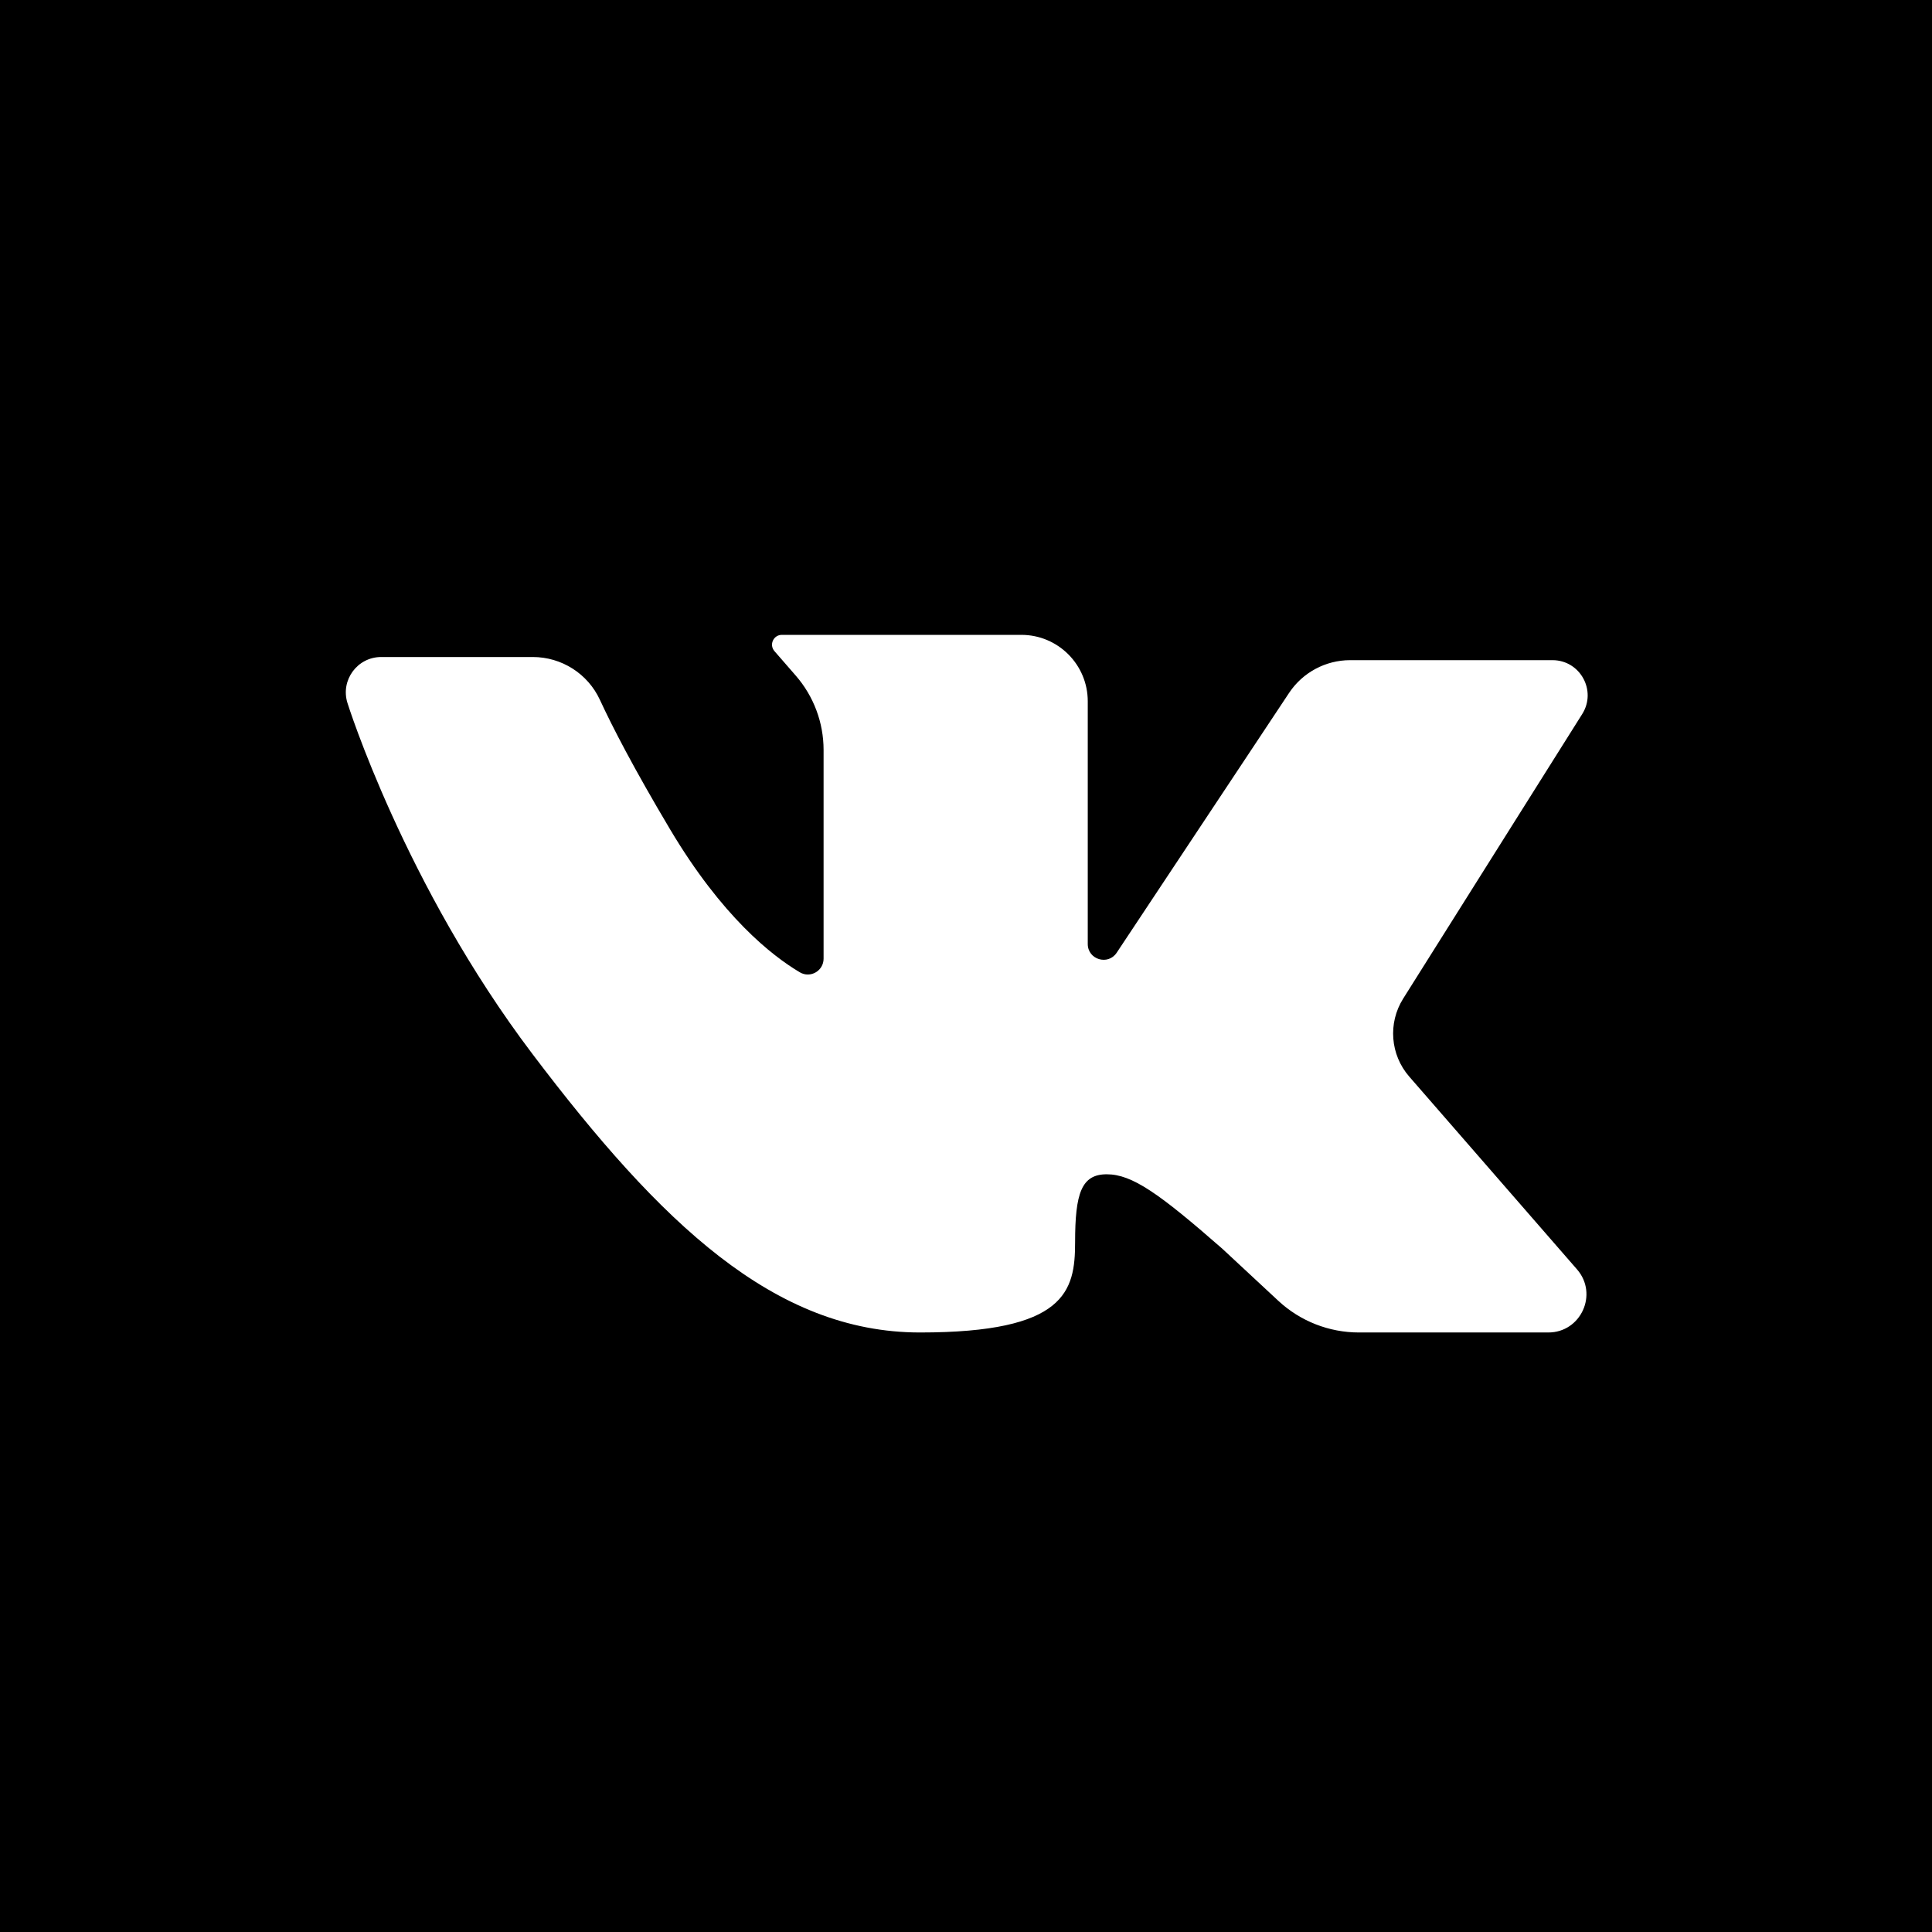
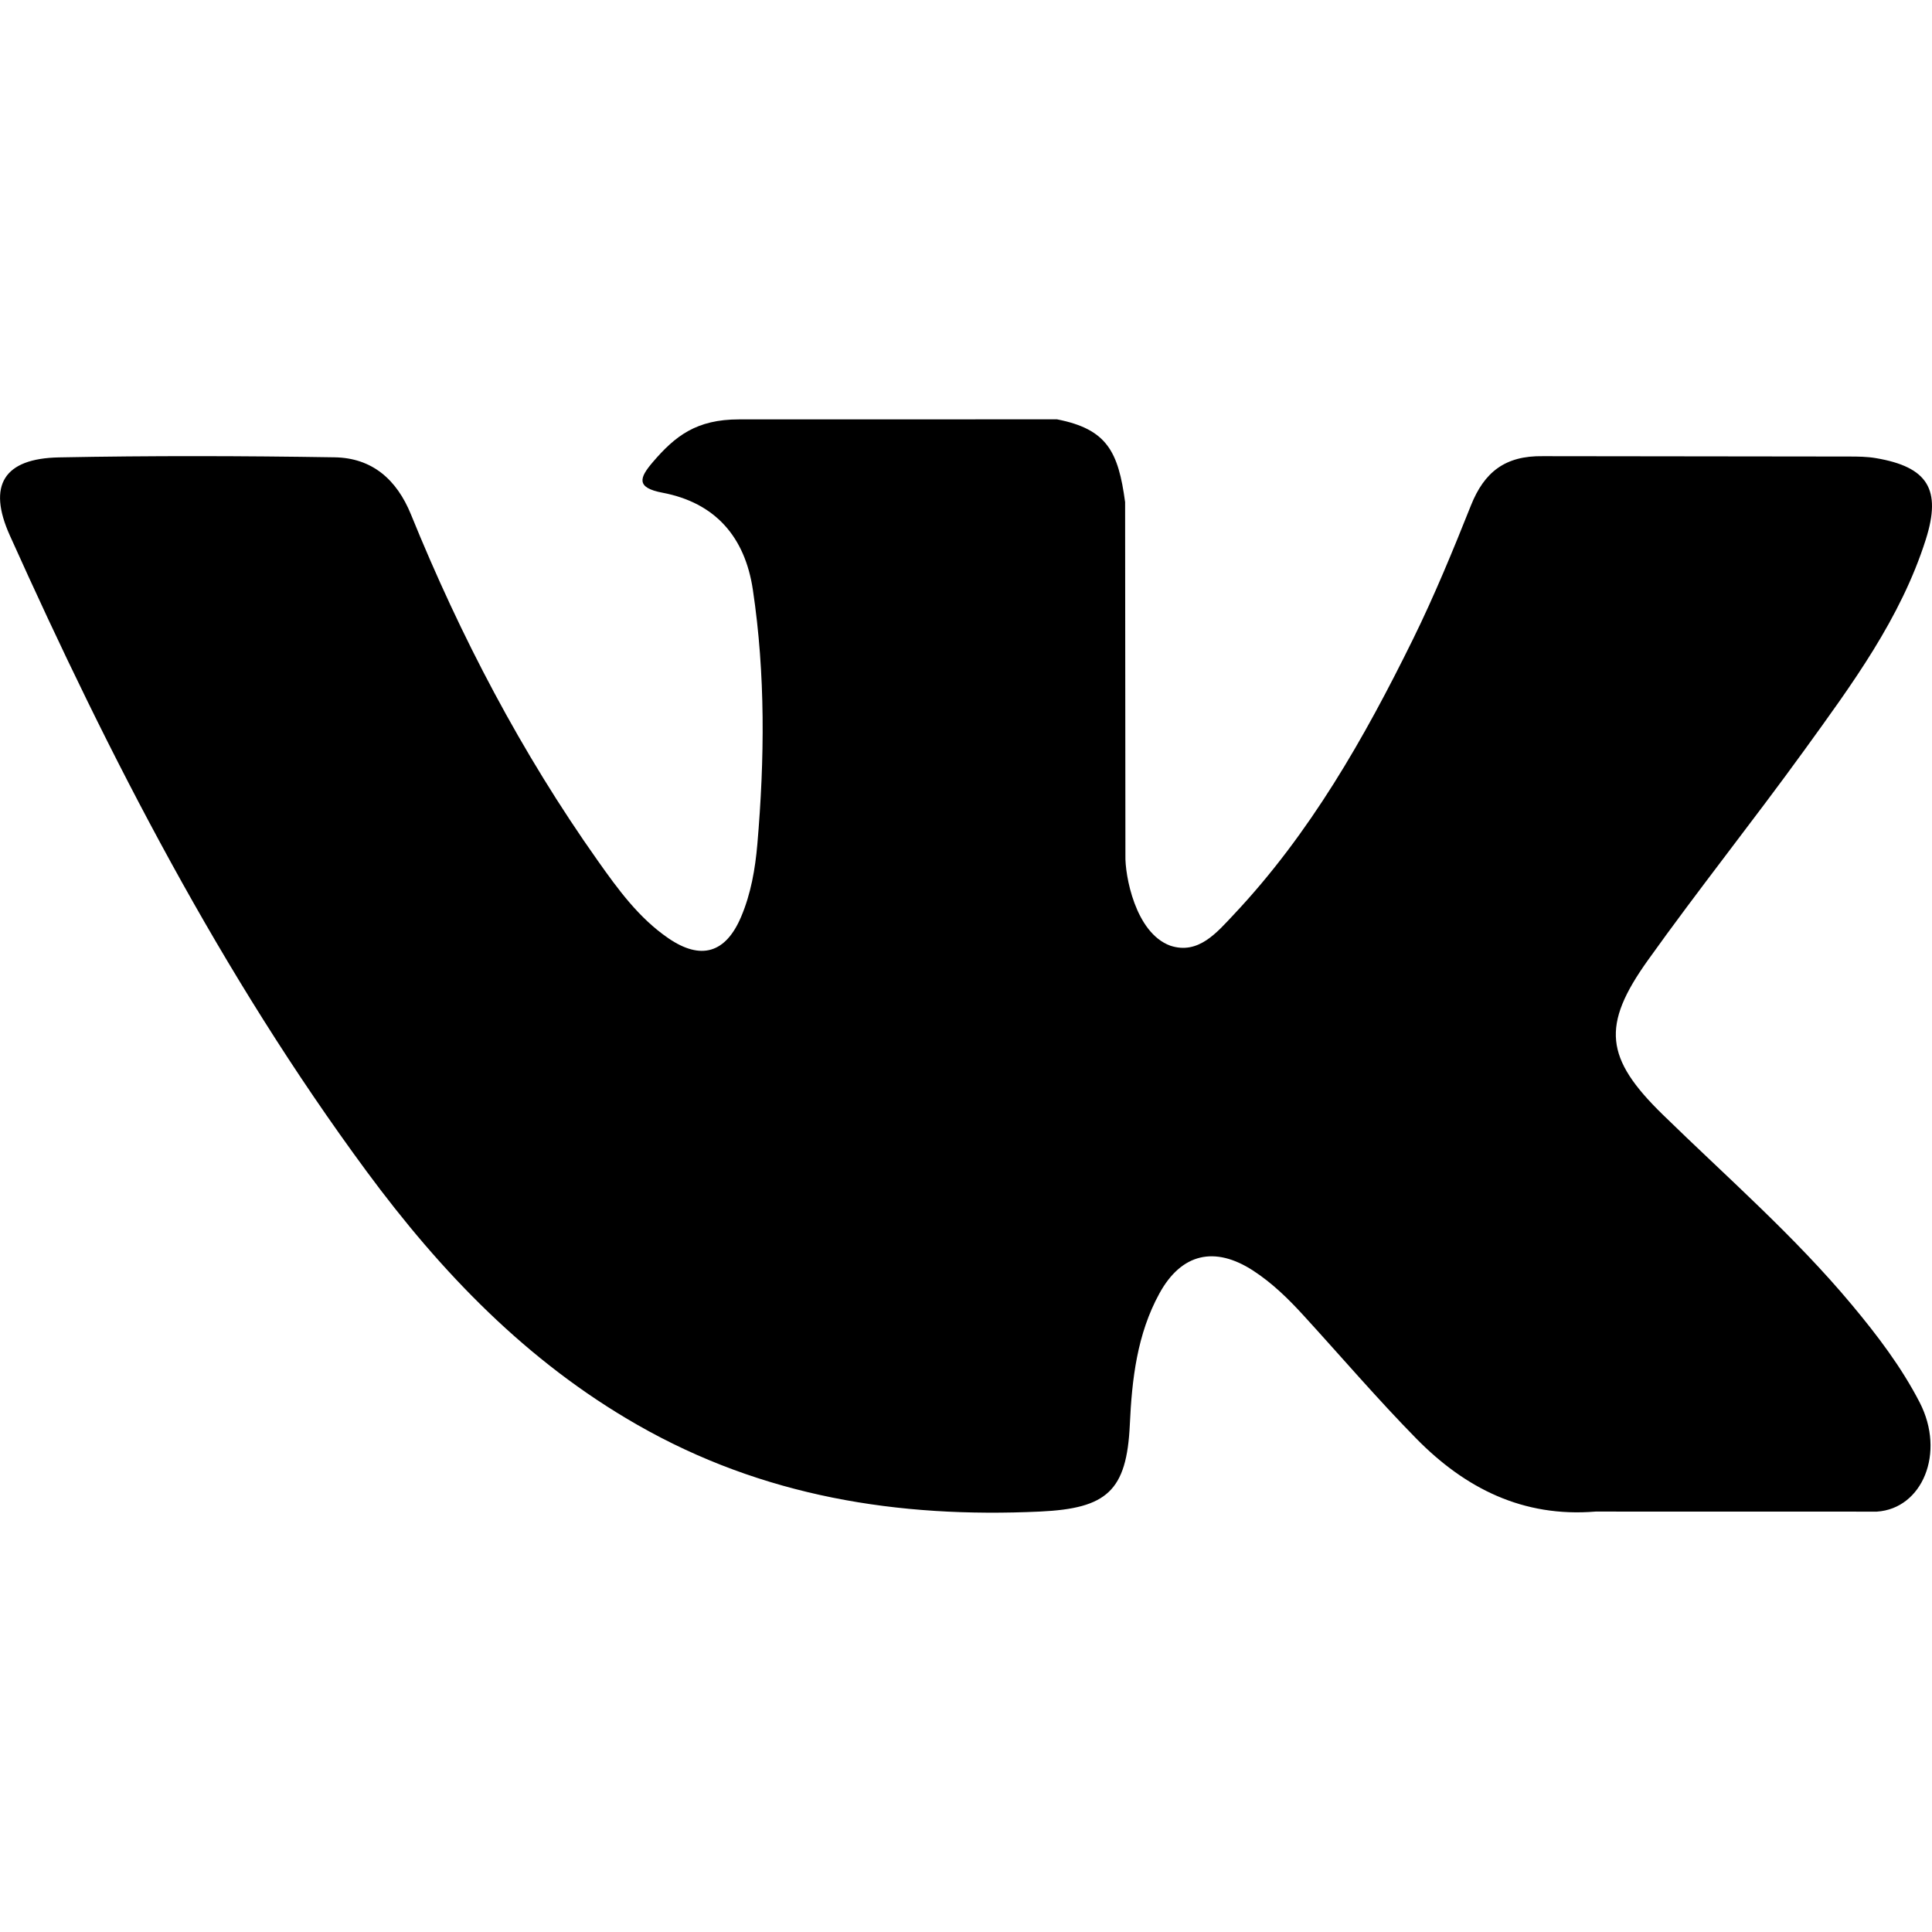
- <svg xmlns="http://www.w3.org/2000/svg" version="1.1" id="Capa_1" x="0px" y="0px" viewBox="0 0 242.667 242.667" style="enable-background:new 0 0 242.667 242.667;" xml:space="preserve">
-   <path d="M0,0v242.667h242.667V0H0z M177.006,135.224l21.075,24.216c2.694,3.096,0.495,7.925-3.609,7.925h-23.783  c-3.758,0-7.378-1.423-10.13-3.982l-7.043-6.549c-7.948-6.954-11.326-9.339-14.505-9.339c-3.179,0-3.974,2.384-3.974,8.544  c0,6.159-1.192,11.326-19.472,11.326s-32.586-13.71-48.68-34.97c-16.094-21.26-23.247-44.11-23.247-44.11  c-0.888-2.86,1.25-5.762,4.245-5.762h19.032c3.62,0,6.917,2.092,8.435,5.378c1.558,3.373,4.238,8.578,8.822,16.279  c6.505,10.928,12.754,15.851,16.294,17.947c1.318,0.781,2.98-0.184,2.98-1.716V94.199c0-3.43-1.239-6.744-3.49-9.332l-2.683-3.085  c-0.694-0.798-0.127-2.041,0.93-2.041h30.079c4.609,0,8.345,3.736,8.345,8.345v30.483c0,1.964,2.549,2.732,3.634,1.096  l21.649-32.627c1.707-2.572,4.589-4.119,7.675-4.119h25.413c3.473,0,5.585,3.825,3.736,6.765l-22.487,35.741  C174.312,128.502,174.62,132.482,177.006,135.224z" />
+ <svg xmlns="http://www.w3.org/2000/svg" version="1.1" id="Capa_1" x="0px" y="0px" width="96.496px" height="96.496px" viewBox="0 0 96.496 96.496" style="enable-background:new 0 0 96.496 96.496;" xml:space="preserve">
+   <g>
+     <path d="M92.499,65.178c-2.873-3.446-6.254-6.387-9.453-9.51c-2.886-2.815-3.068-4.448-0.748-7.697   c2.532-3.546,5.255-6.956,7.81-10.486c2.385-3.299,4.823-6.589,6.078-10.539c0.796-2.513,0.092-3.623-2.485-4.063   c-0.444-0.077-0.903-0.081-1.355-0.081l-15.289-0.018c-1.883-0.028-2.924,0.793-3.59,2.462c-0.899,2.256-1.826,4.51-2.897,6.687   c-2.43,4.936-5.144,9.707-8.949,13.747c-0.839,0.891-1.767,2.017-3.169,1.553c-1.754-0.64-2.271-3.53-2.242-4.507l-0.015-17.647   c-0.34-2.521-0.899-3.645-3.402-4.135l-15.882,0.003c-2.12,0-3.183,0.819-4.315,2.145c-0.653,0.766-0.85,1.263,0.492,1.517   c2.636,0.5,4.121,2.206,4.515,4.849c0.632,4.223,0.588,8.463,0.224,12.703c-0.107,1.238-0.32,2.473-0.811,3.629   c-0.768,1.817-2.008,2.187-3.637,1.069c-1.475-1.012-2.511-2.44-3.525-3.874c-3.809-5.382-6.848-11.186-9.326-17.285   c-0.716-1.762-1.951-2.83-3.818-2.859c-4.587-0.073-9.175-0.085-13.762,0.004c-2.76,0.052-3.583,1.392-2.459,3.894   c4.996,11.113,10.557,21.917,17.816,31.759c3.727,5.051,8.006,9.51,13.534,12.67c6.265,3.582,13.009,4.66,20.112,4.328   c3.326-0.156,4.325-1.021,4.479-4.336c0.104-2.268,0.361-4.523,1.48-6.561c1.098-2,2.761-2.381,4.678-1.137   c0.959,0.623,1.767,1.416,2.53,2.252c1.872,2.048,3.677,4.158,5.62,6.137c2.437,2.48,5.324,3.945,8.954,3.646L93.744,75.5   c2.264-0.148,3.438-2.924,2.138-5.451C94.969,68.279,93.771,66.703,92.499,65.178z" />
+   </g>
  <g>
</g>
  <g>
</g>
  <g>
</g>
  <g>
</g>
  <g>
</g>
  <g>
</g>
  <g>
</g>
  <g>
</g>
  <g>
</g>
  <g>
</g>
  <g>
</g>
  <g>
</g>
  <g>
</g>
  <g>
</g>
  <g>
</g>
</svg>
